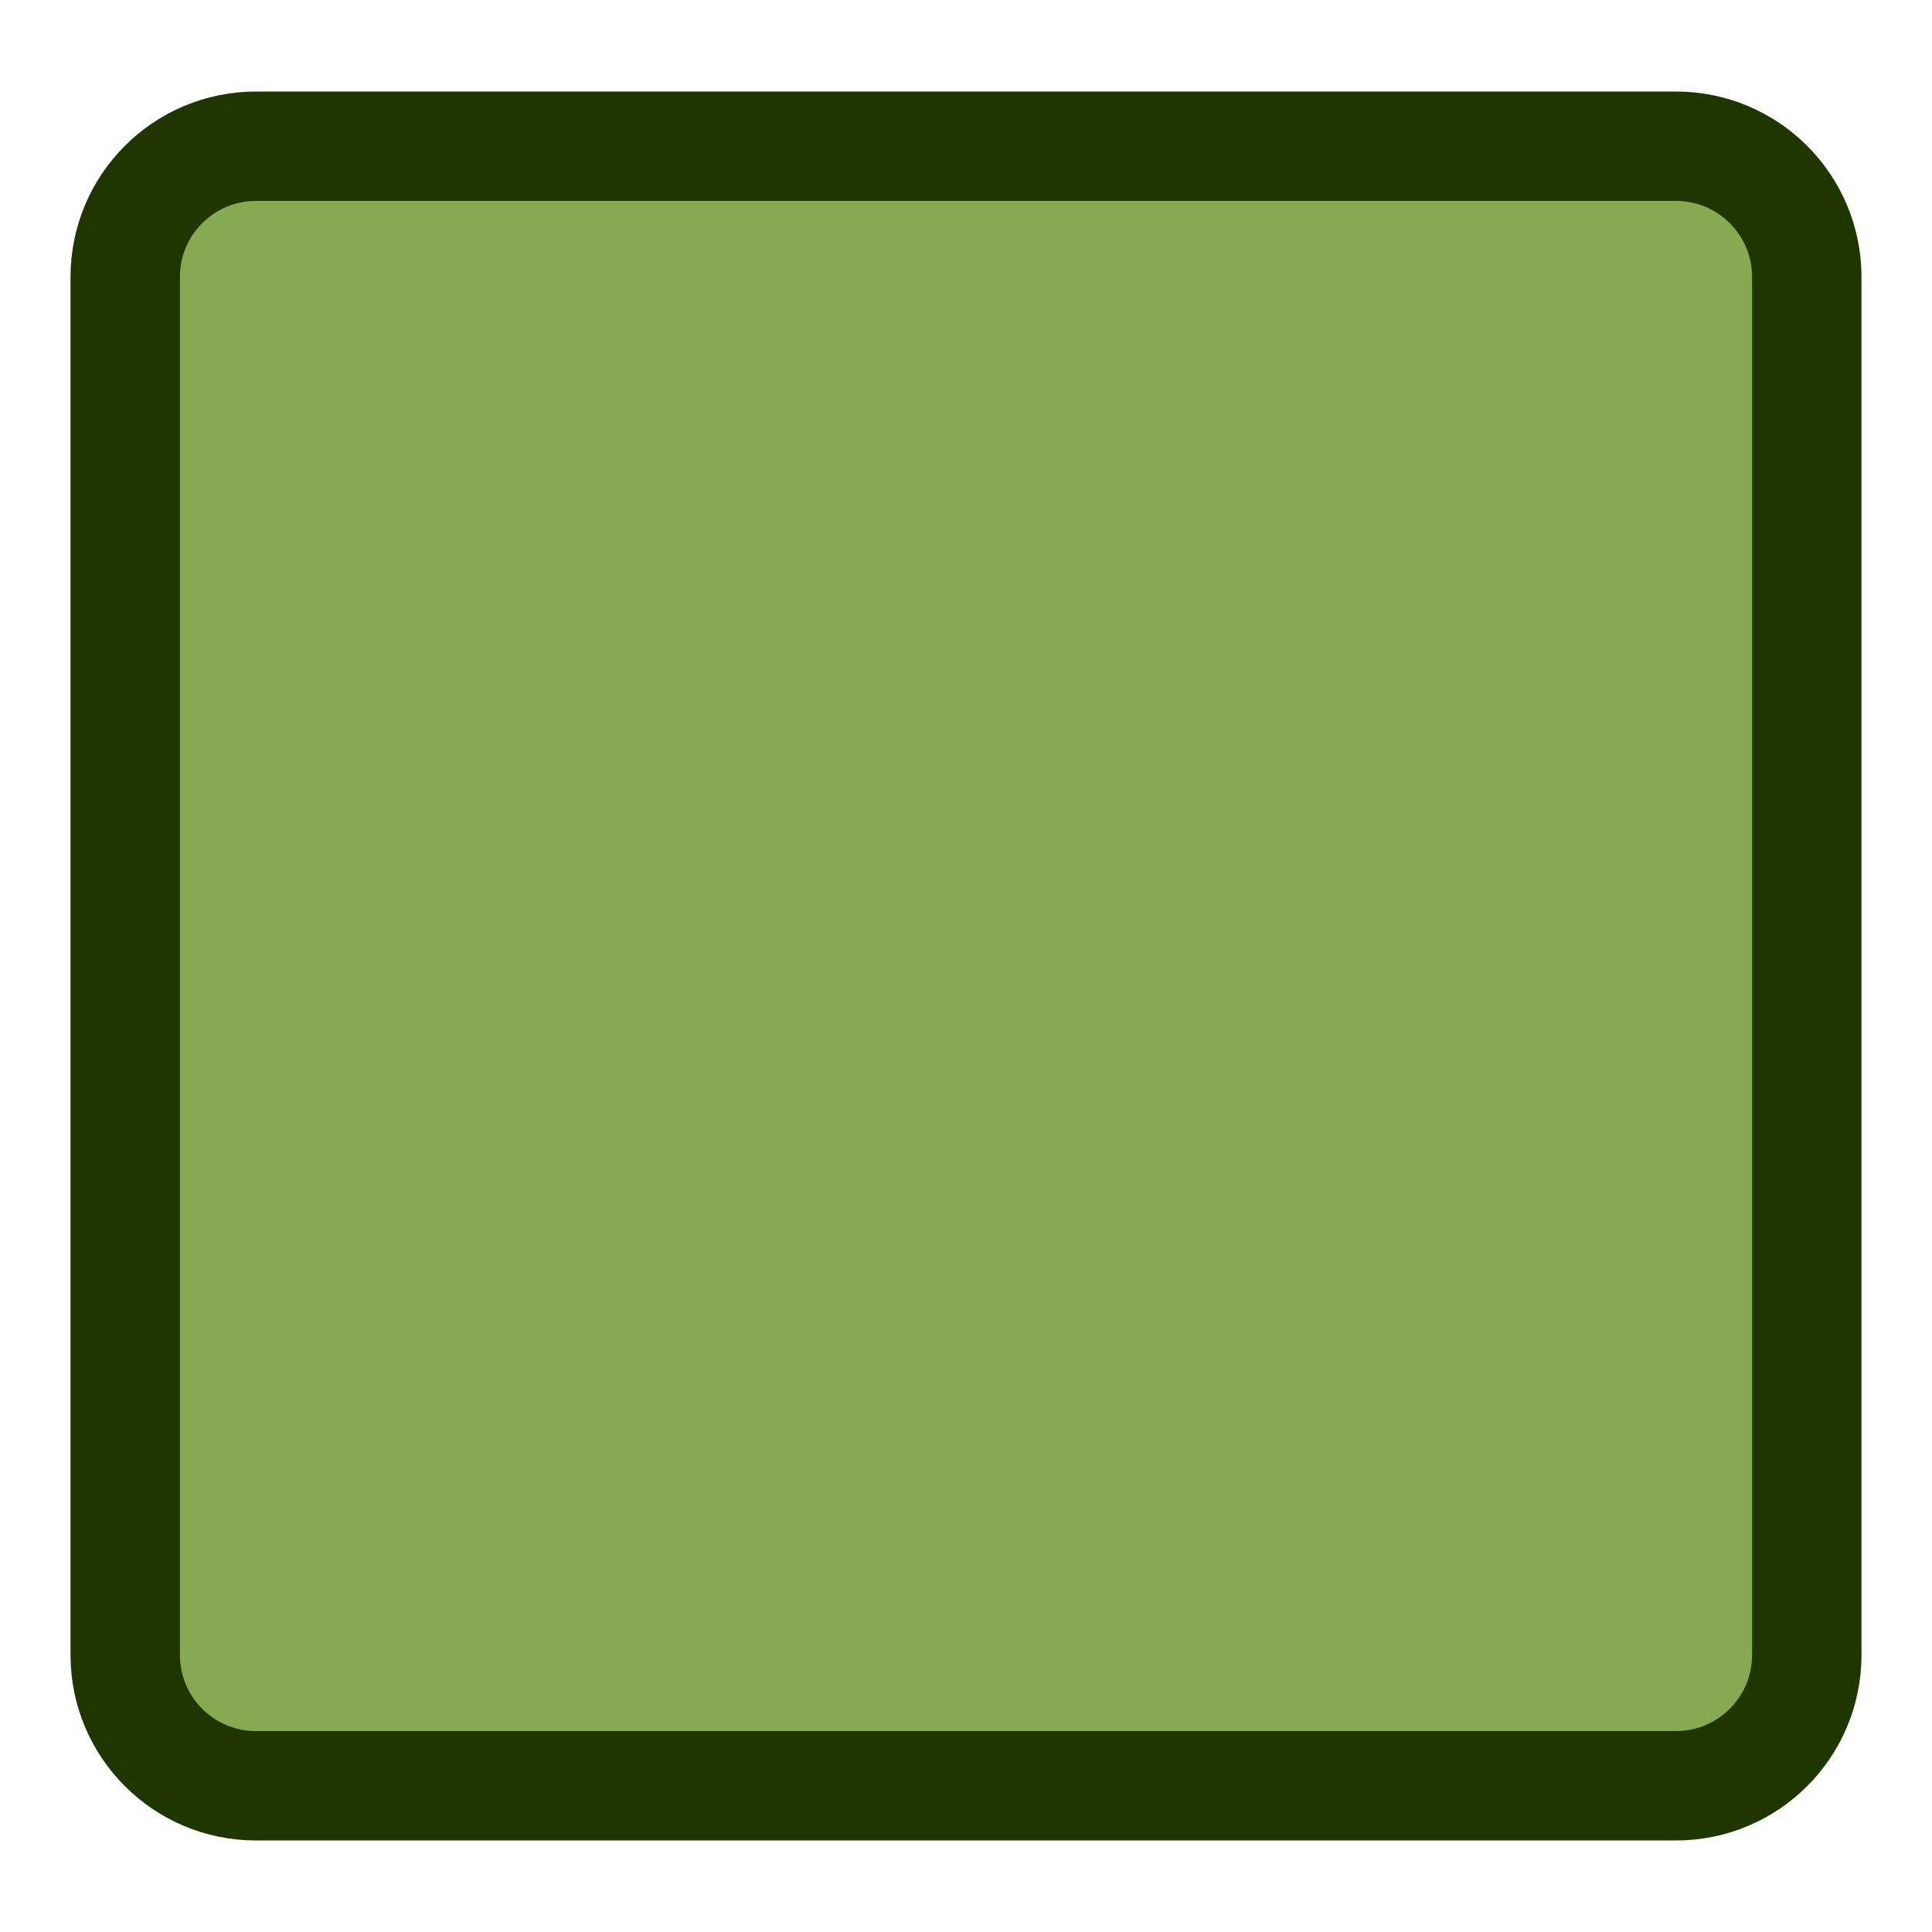
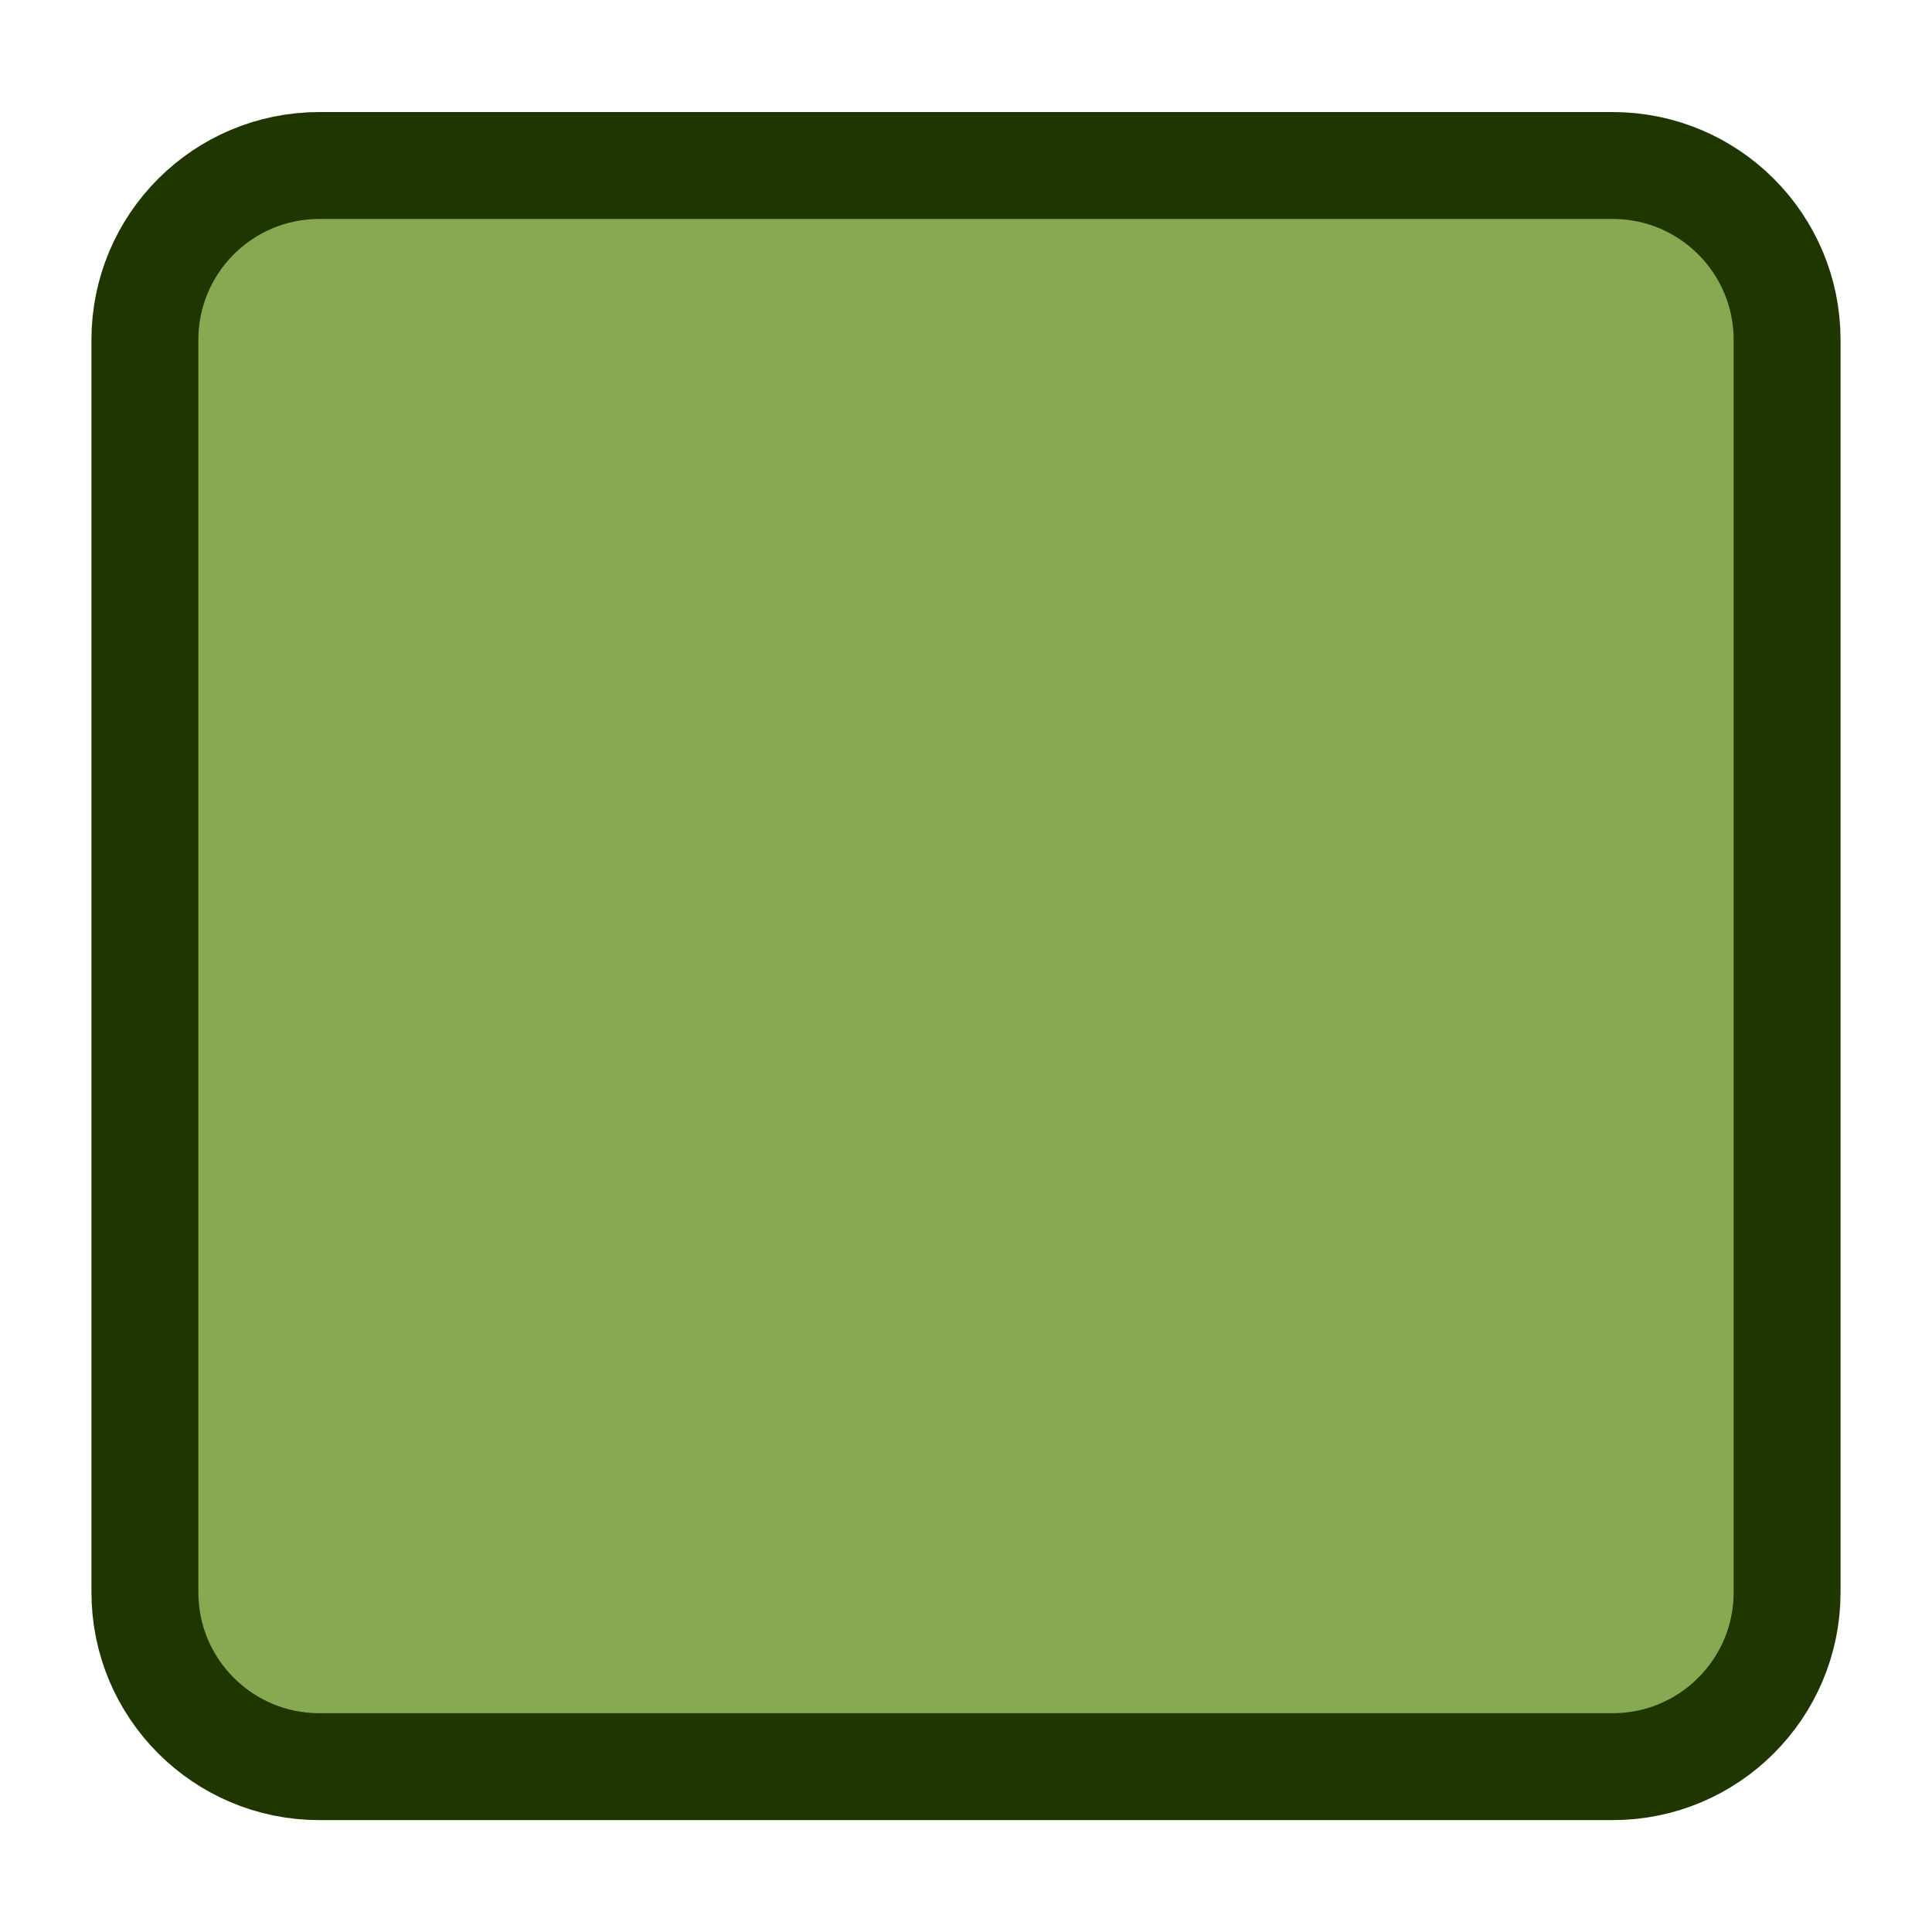
- <svg xmlns="http://www.w3.org/2000/svg" width="16px" height="16px" id="svg2">
+ <svg xmlns="http://www.w3.org/2000/svg" width="12px" height="12px" id="svg2">
  <defs id="defs4" />
  <g id="layer1">
-     <rect style="fill:#86a952;fill-opacity:1;stroke:#203600;stroke-width:0.906;stroke-linecap:butt;stroke-linejoin:miter;stroke-miterlimit:4;stroke-dasharray:none;stroke-dashoffset:0;stroke-opacity:1" id="rect1310" width="13.926" height="13.578" x="1.037" y="1.211" rx="1.083" ry="1.083" />
+     <rect style="fill:#86a952;fill-opacity:1;stroke:#203600;stroke-width:0.664;stroke-linecap:butt;stroke-linejoin:miter;stroke-miterlimit:4;stroke-dasharray:none;stroke-dashoffset:0;stroke-opacity:1" id="rect1429" width="10.2" height="9.945" x="0.9" y="1.028" rx="1.083" ry="1.083" />
  </g>
</svg>
